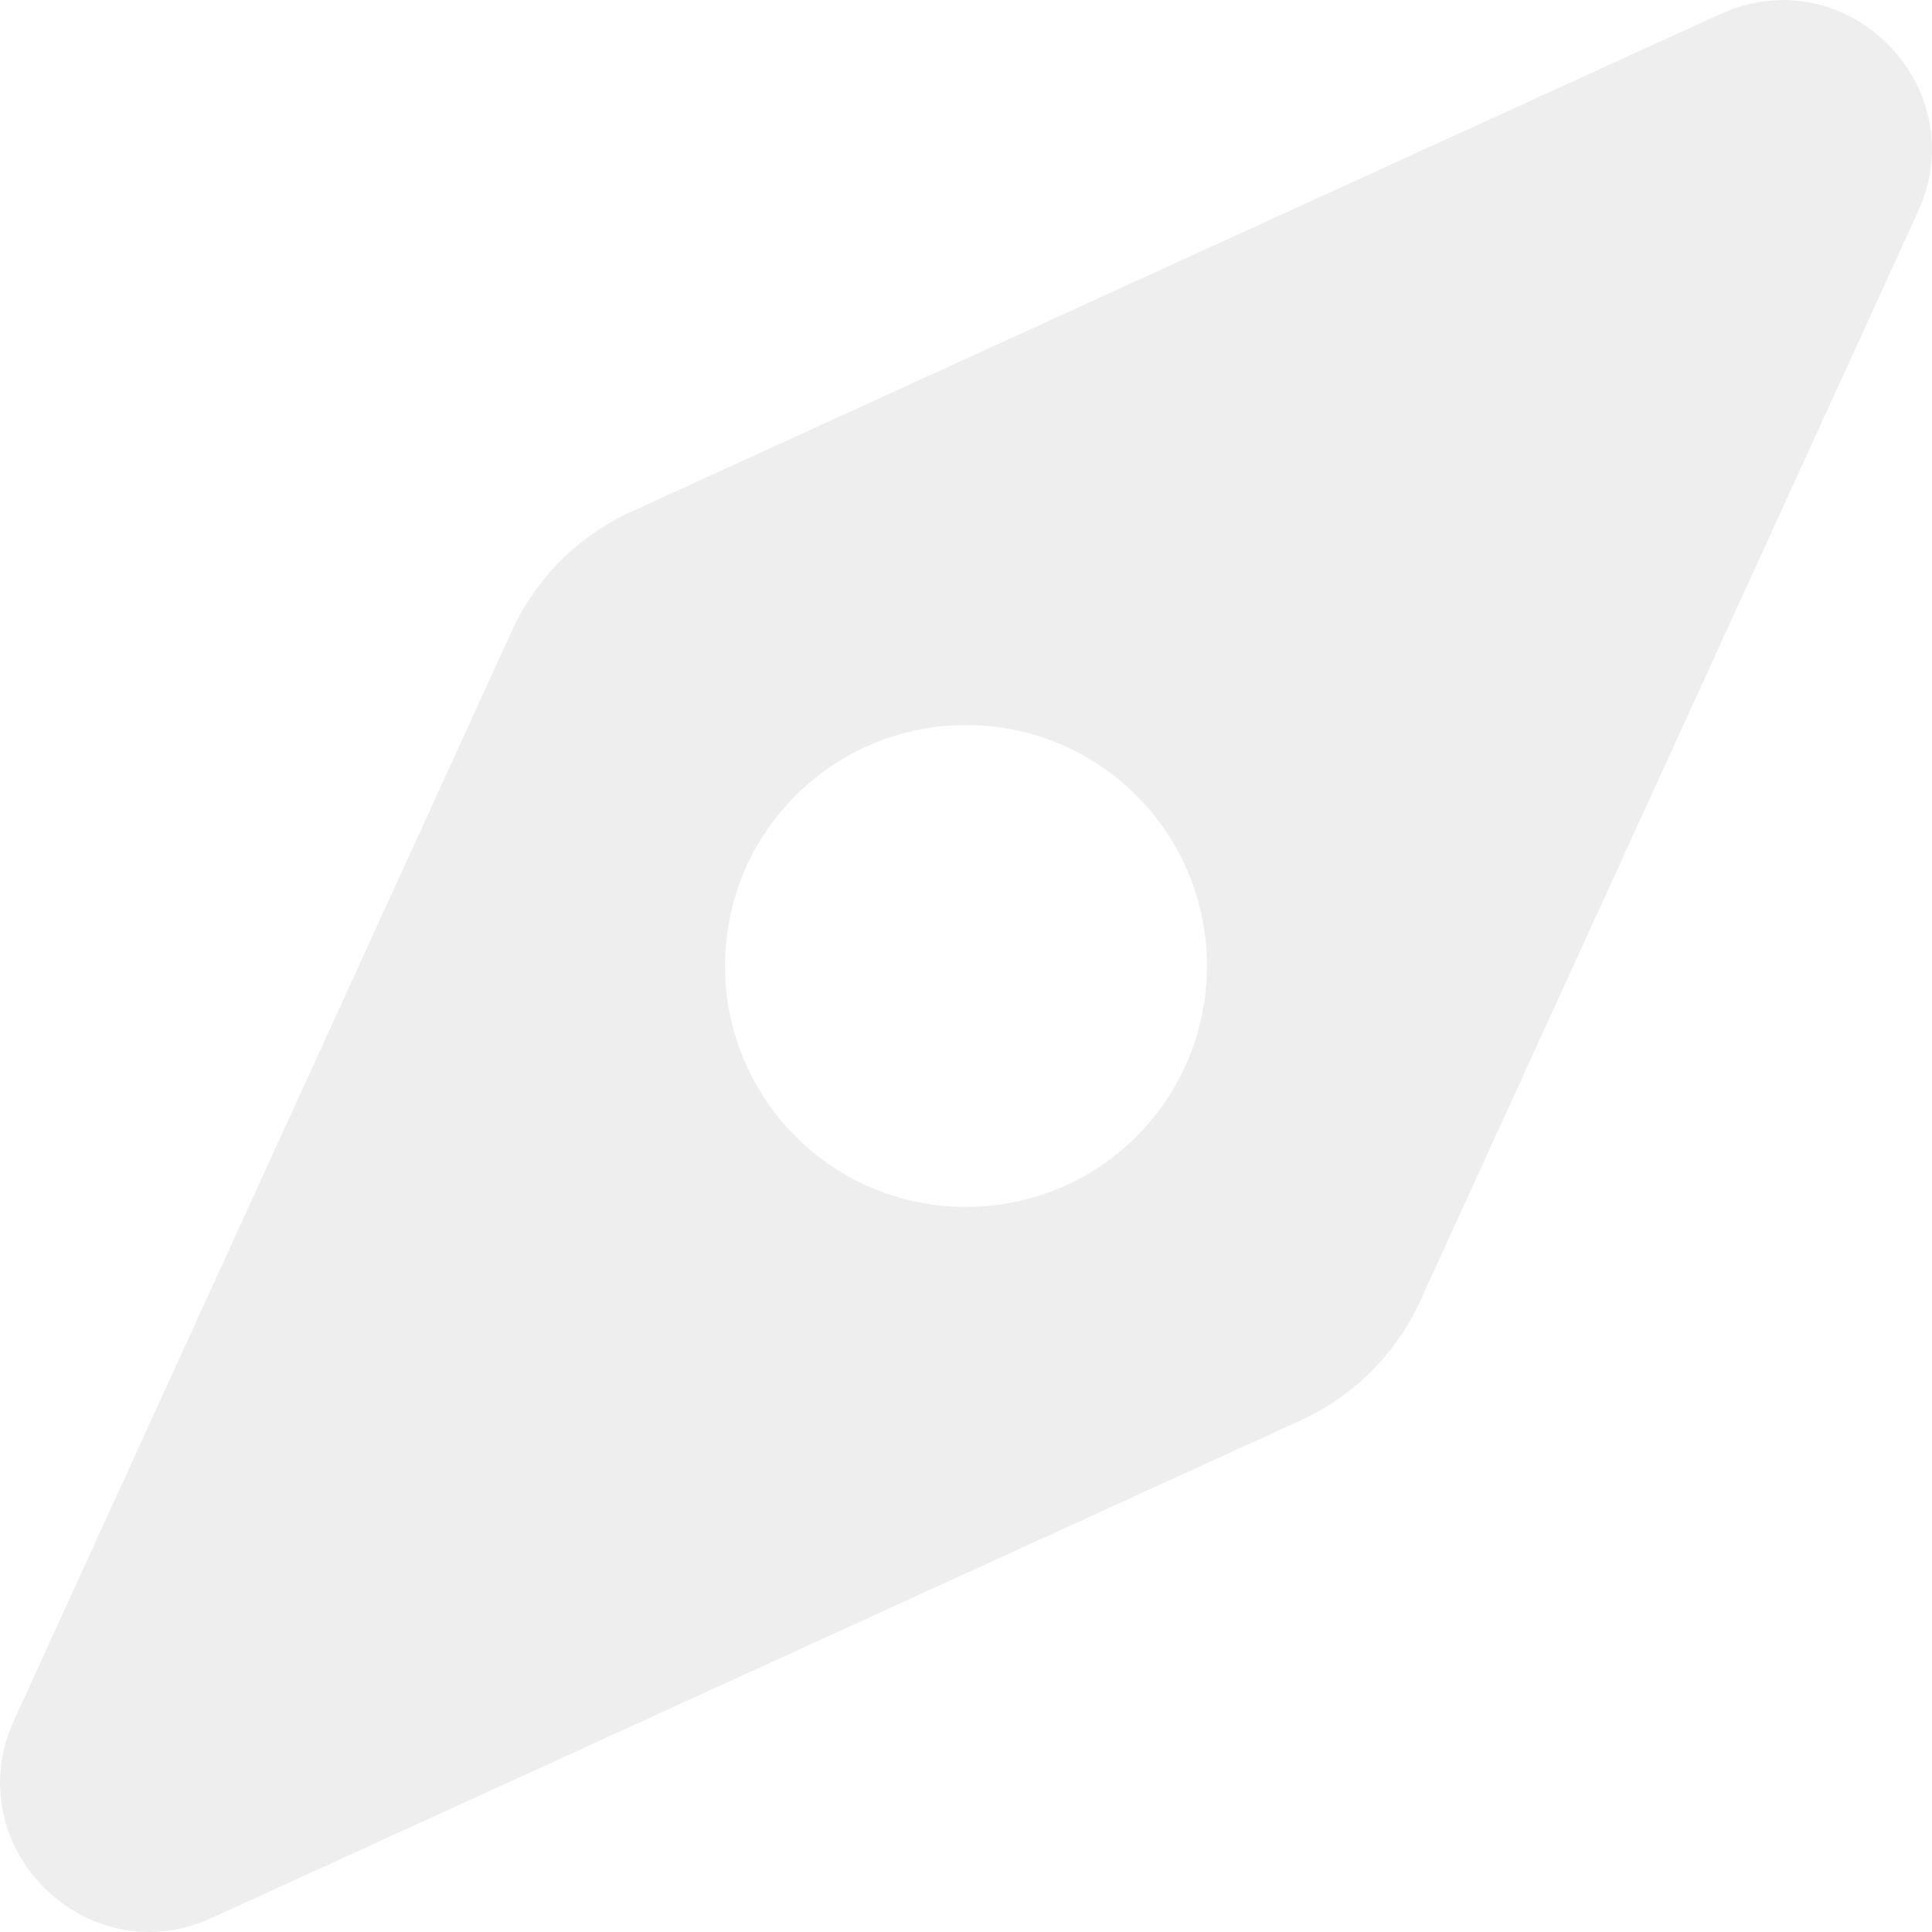
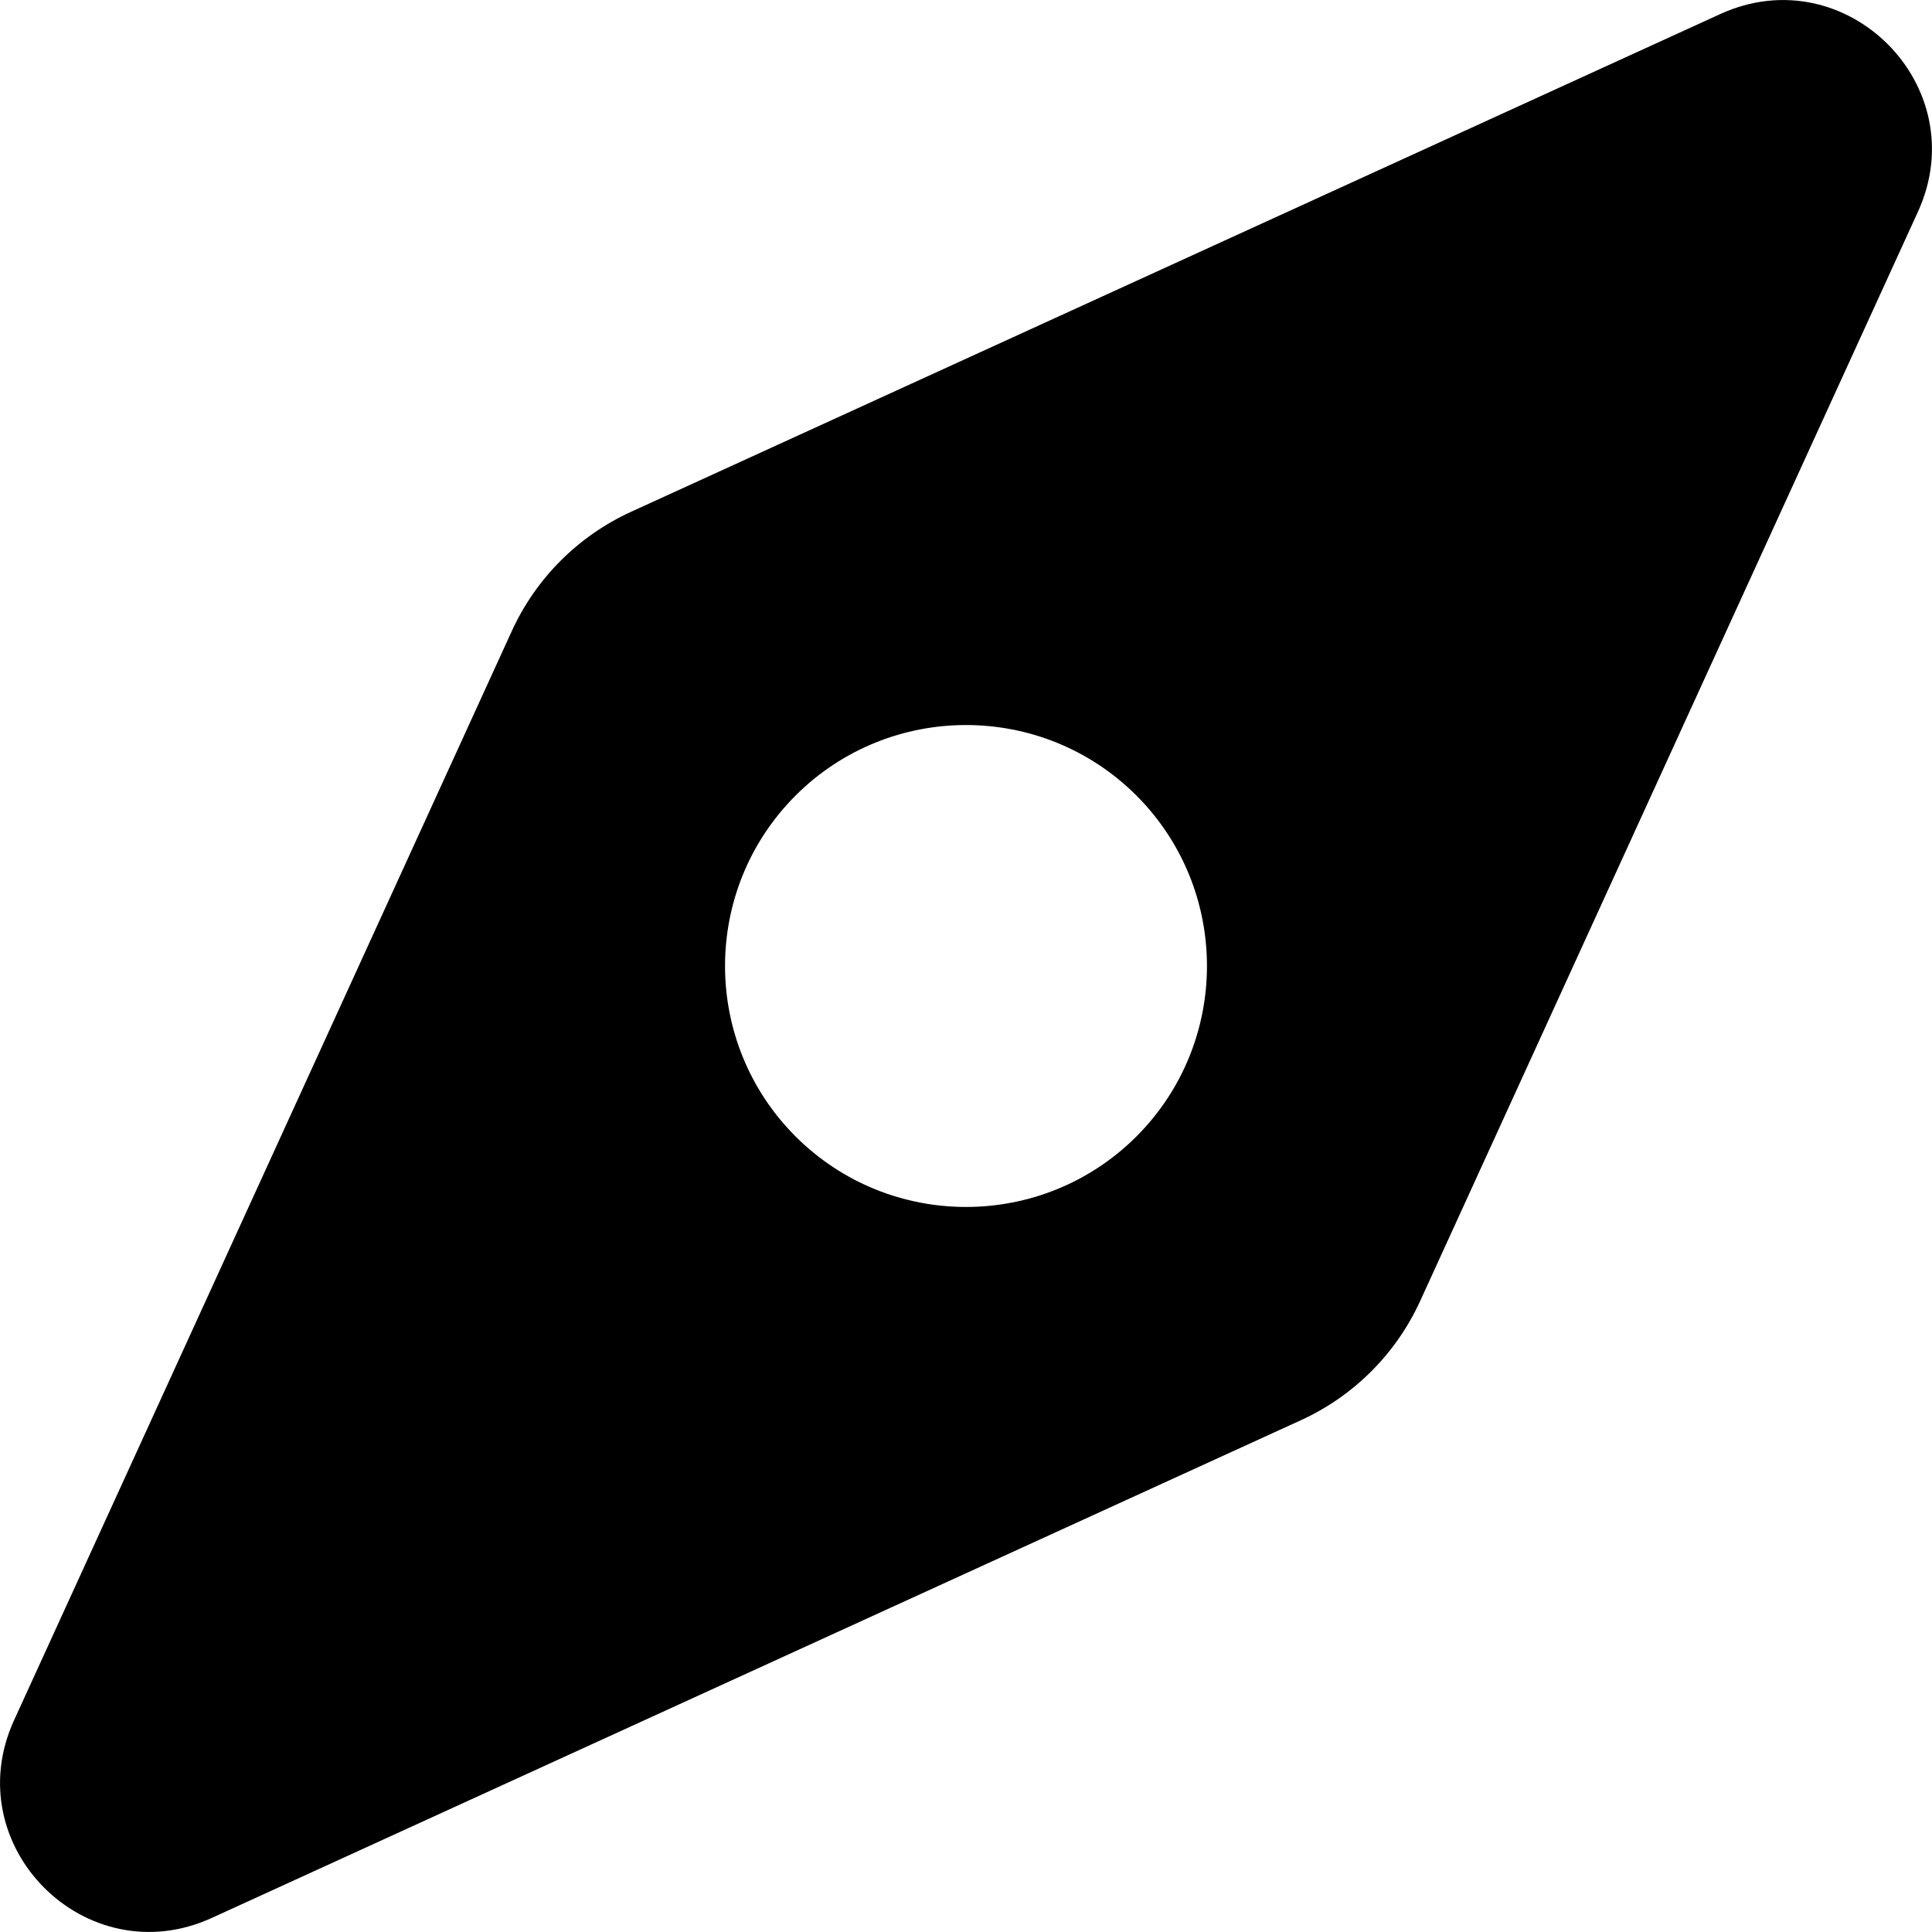
<svg xmlns="http://www.w3.org/2000/svg" width="18" height="18" viewBox="0 0 18 18" fill="none">
-   <path d="M16.027 0.131L5.878 4.769C5.387 4.994 4.994 5.387 4.769 5.878L0.131 16.027C-0.404 17.198 0.801 18.404 1.973 17.869L12.122 13.231C12.613 13.006 13.006 12.613 13.231 12.122L17.869 1.973C18.404 0.801 17.198 -0.404 16.027 0.131ZM10.588 10.588C9.711 11.464 8.289 11.464 7.412 10.588C6.536 9.711 6.536 8.289 7.412 7.412C8.289 6.536 9.711 6.536 10.588 7.412C11.464 8.289 11.464 9.711 10.588 10.588Z" fill="#EEEEEE" />
+   <path d="M16.027 0.131L5.878 4.769C5.387 4.994 4.994 5.387 4.769 5.878L0.131 16.027C-0.404 17.198 0.801 18.404 1.973 17.869L12.122 13.231C12.613 13.006 13.006 12.613 13.231 12.122L17.869 1.973C18.404 0.801 17.198 -0.404 16.027 0.131ZM10.588 10.588C9.711 11.464 8.289 11.464 7.412 10.588C6.536 9.711 6.536 8.289 7.412 7.412C8.289 6.536 9.711 6.536 10.588 7.412C11.464 8.289 11.464 9.711 10.588 10.588Z" fill="#000" />
</svg>
